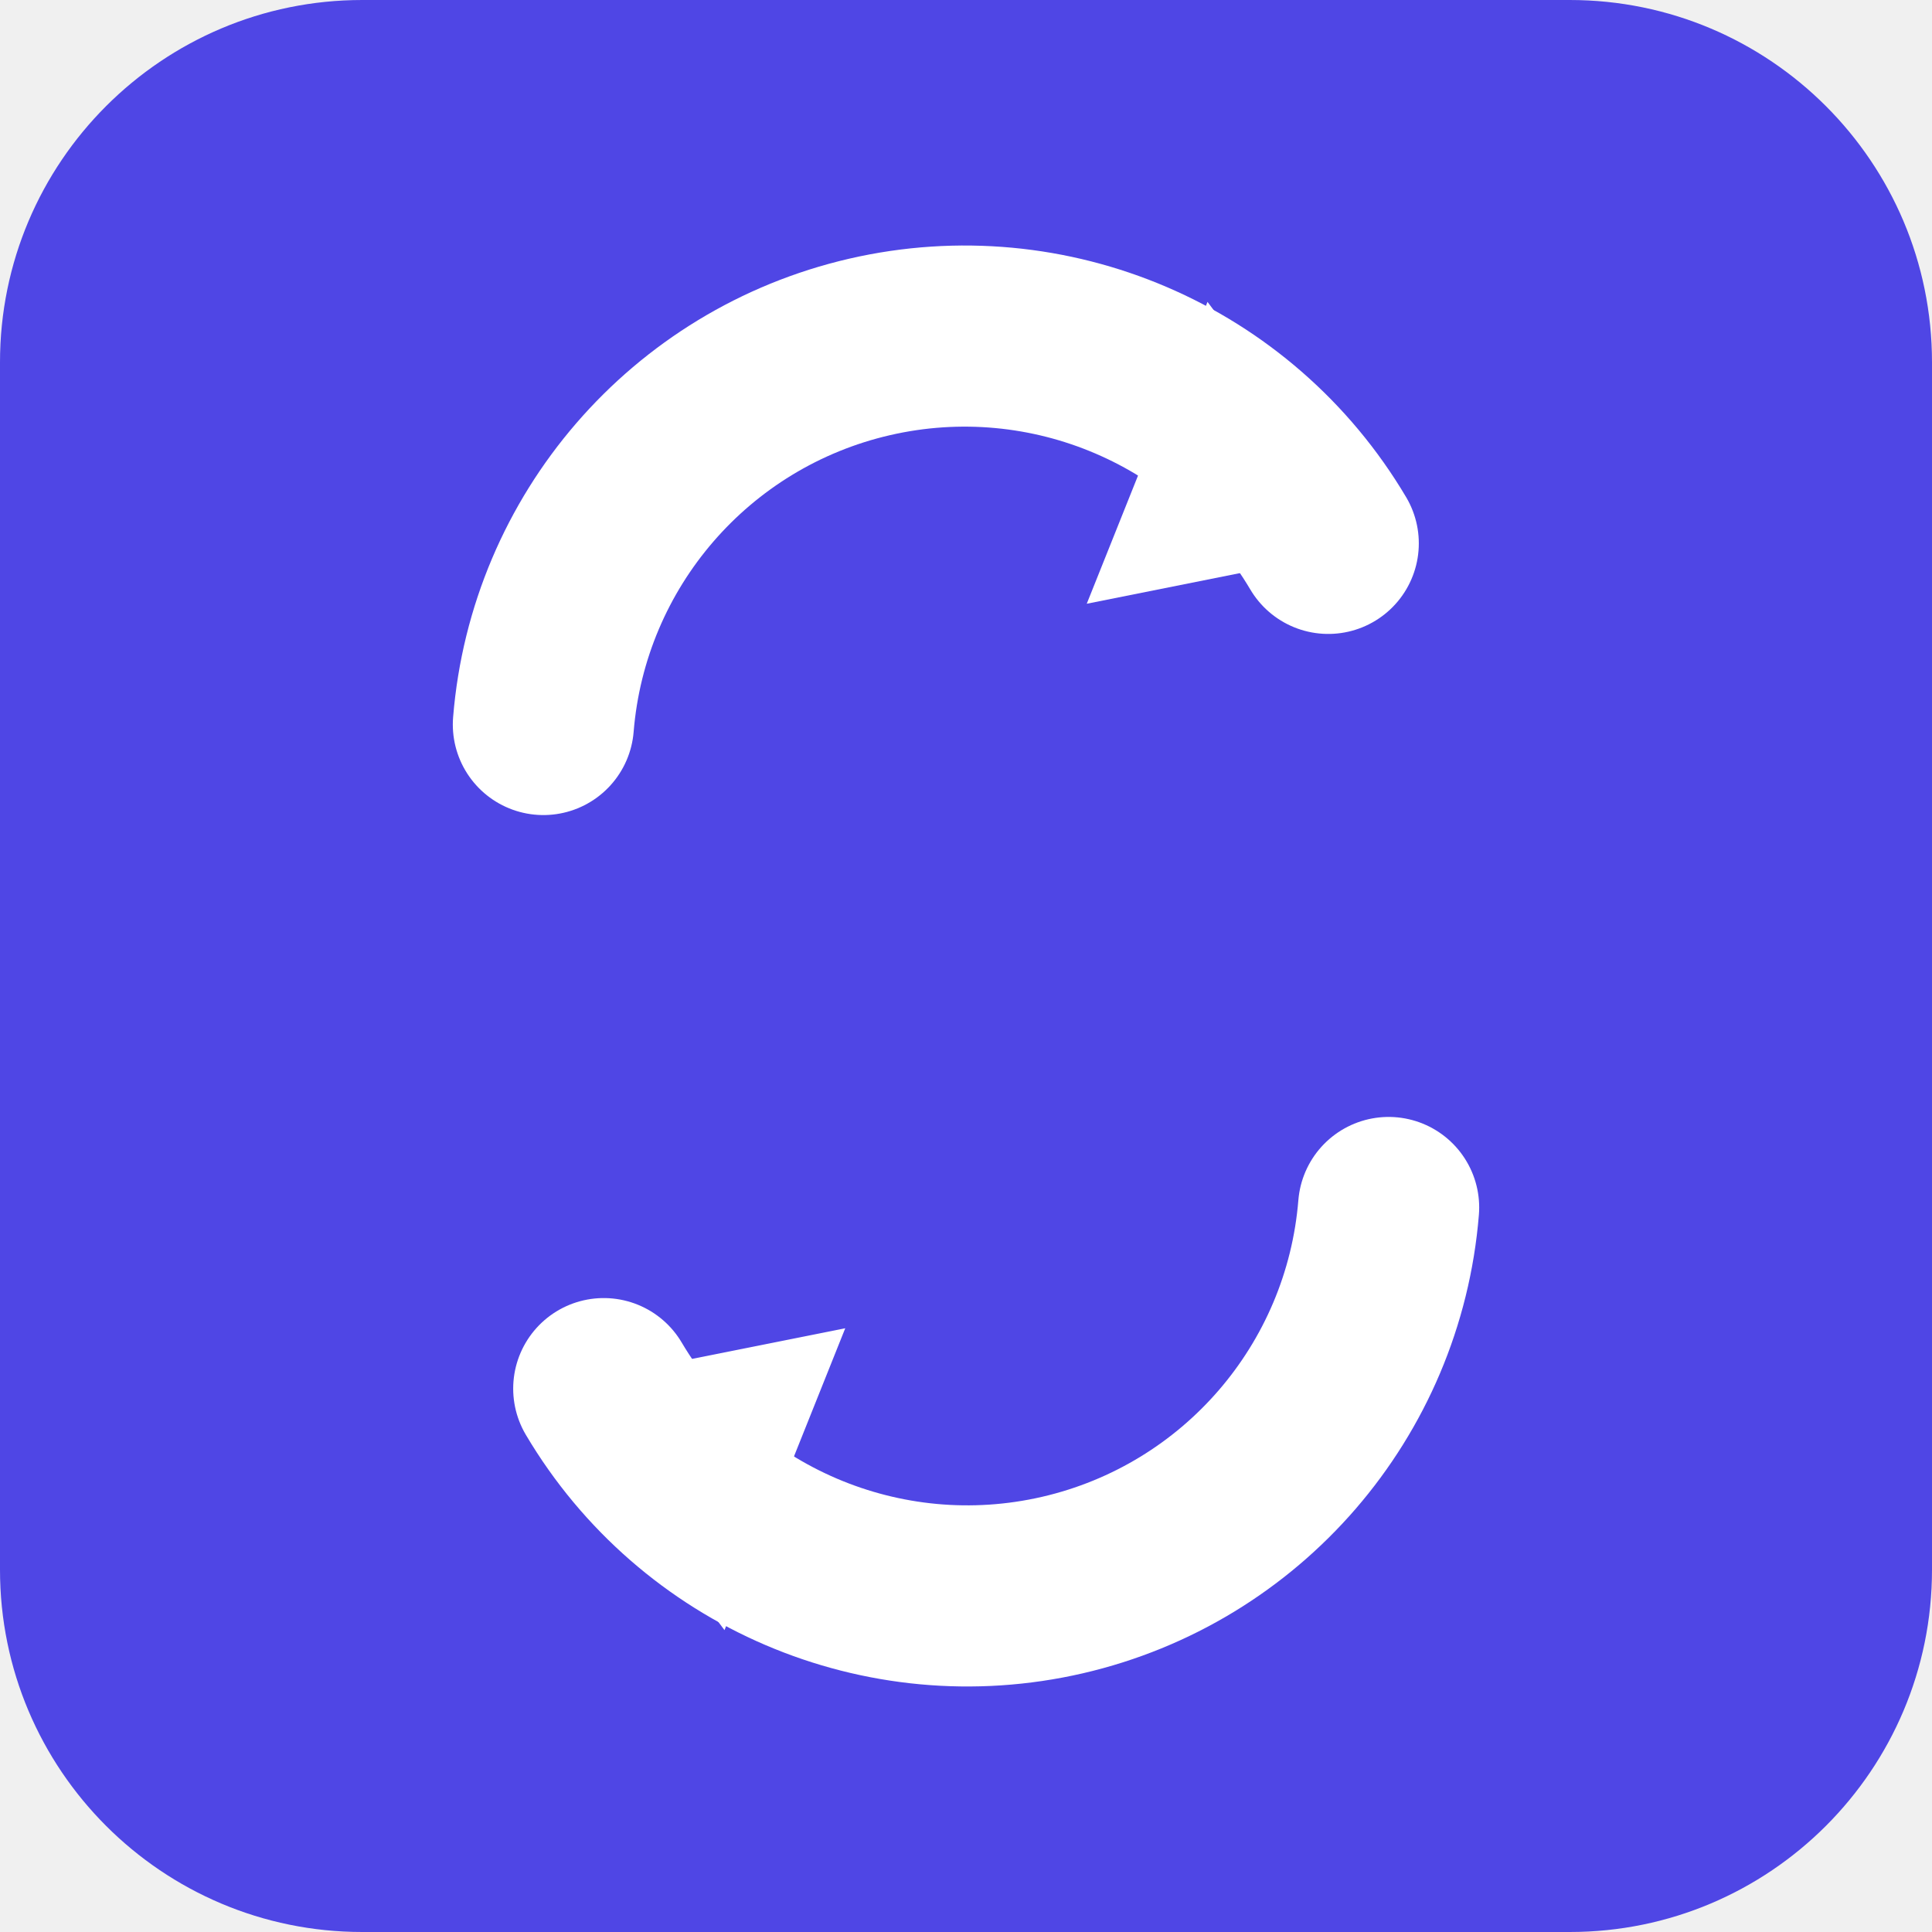
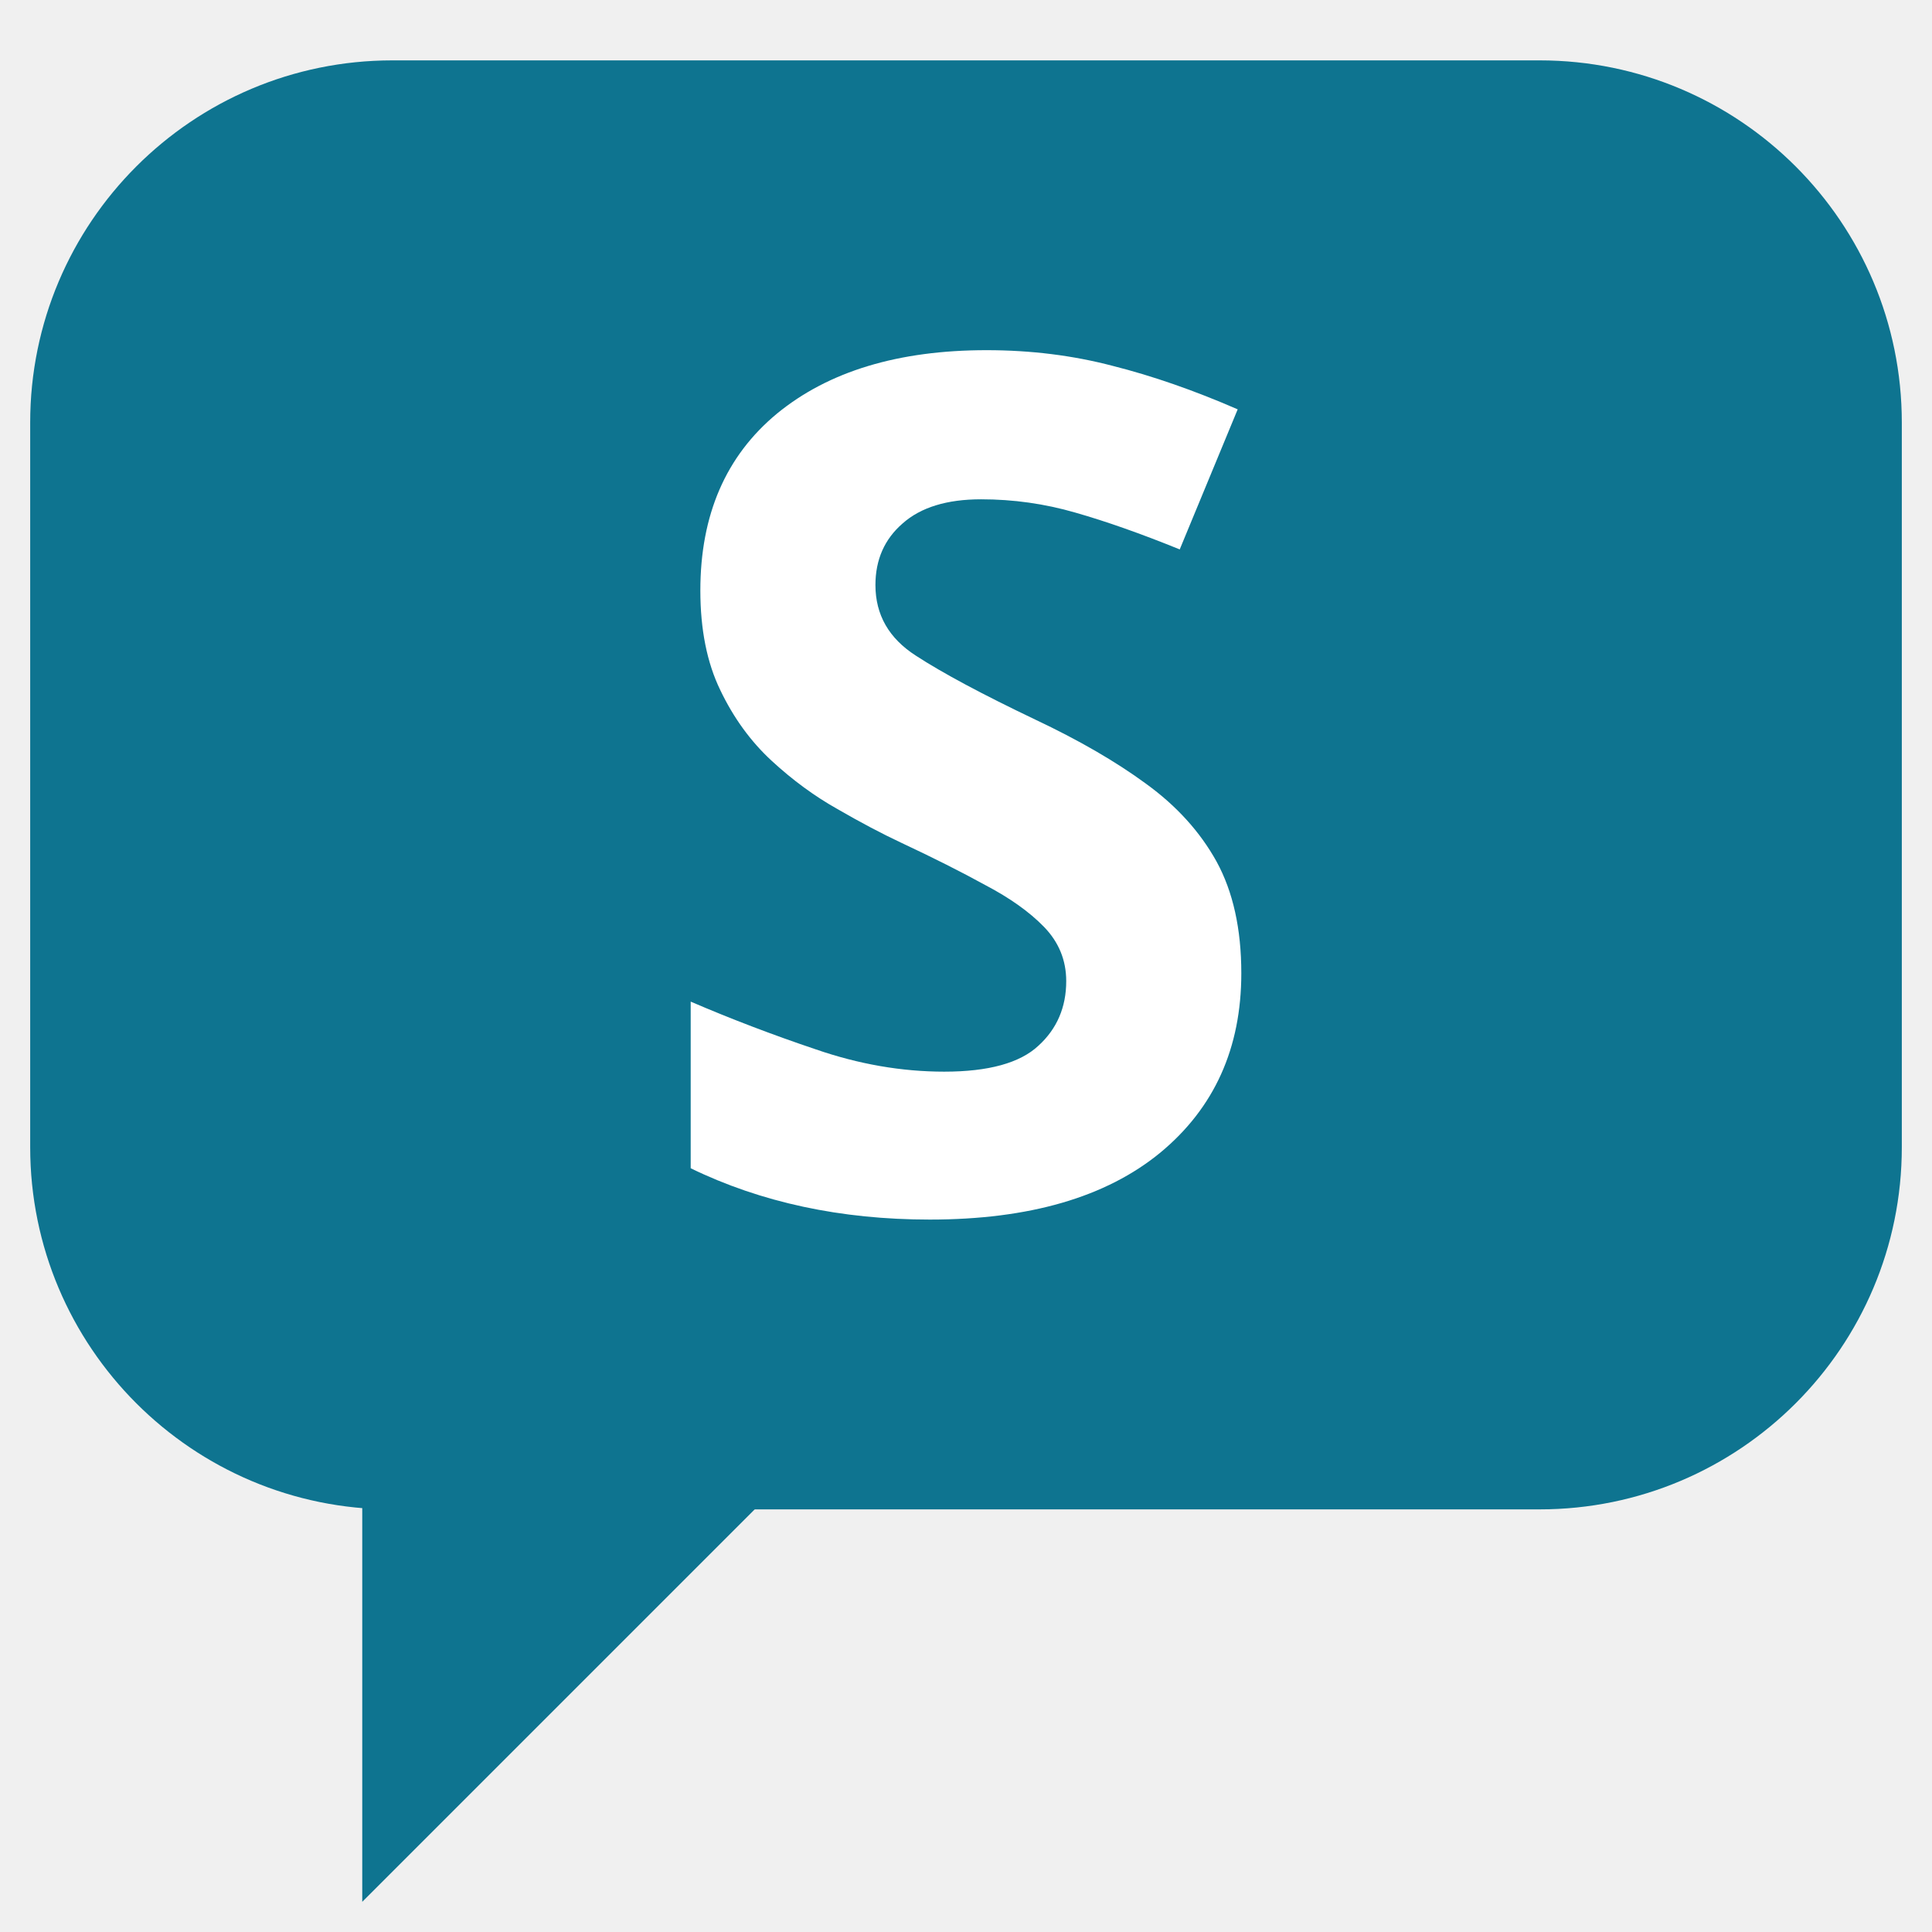
<svg xmlns="http://www.w3.org/2000/svg" viewBox="0 0 32 32">
-   <rect width="32" height="32" rx="6" fill="#4f46e5" />
-   <path d="M9 12a7 7 0 0 1 13-3" fill="none" stroke="#fff" stroke-width="3" stroke-linecap="round" />
-   <path d="M23 20a7 7 0 0 1-13 3" fill="none" stroke="#fff" stroke-width="3" stroke-linecap="round" />
-   <path d="M20 5l3 4-5 1z" fill="#fff" />
-   <path d="M12 27l-3-4 5-1z" fill="#fff" />
+   <rect x="0.5" y="1" width="31" height="24" rx="6" fill="#0e7490" />
+   <path d="M6 23v8.5l8.5-8.5z" fill="#0e7490" />
+   <path d="M20.56 16.12Q20.56 17.98 19.22 19.09Q17.87 20.2 15.4 20.2Q13.19 20.2 11.44 19.35V16.59Q12.44 17.02 13.51 17.38Q14.58 17.75 15.64 17.75Q16.74 17.75 17.2 17.32Q17.66 16.9 17.66 16.25Q17.66 15.73 17.29 15.35Q16.93 14.98 16.32 14.66Q15.72 14.33 14.93 13.96Q14.44 13.73 13.87 13.4Q13.3 13.08 12.78 12.6Q12.26 12.12 11.93 11.43Q11.6 10.75 11.6 9.78Q11.6 7.9 12.87 6.85Q14.15 5.8 16.34 5.8Q17.44 5.8 18.43 6.06Q19.42 6.31 20.5 6.78L19.54 9.1Q18.58 8.71 17.81 8.49Q17.05 8.27 16.25 8.27Q15.4 8.27 14.95 8.67Q14.5 9.06 14.5 9.69Q14.5 10.43 15.17 10.86Q15.83 11.29 17.15 11.92Q18.23 12.43 18.98 12.98Q19.74 13.53 20.15 14.27Q20.56 15.02 20.56 16.12Z" fill="#fff" />
</svg>
